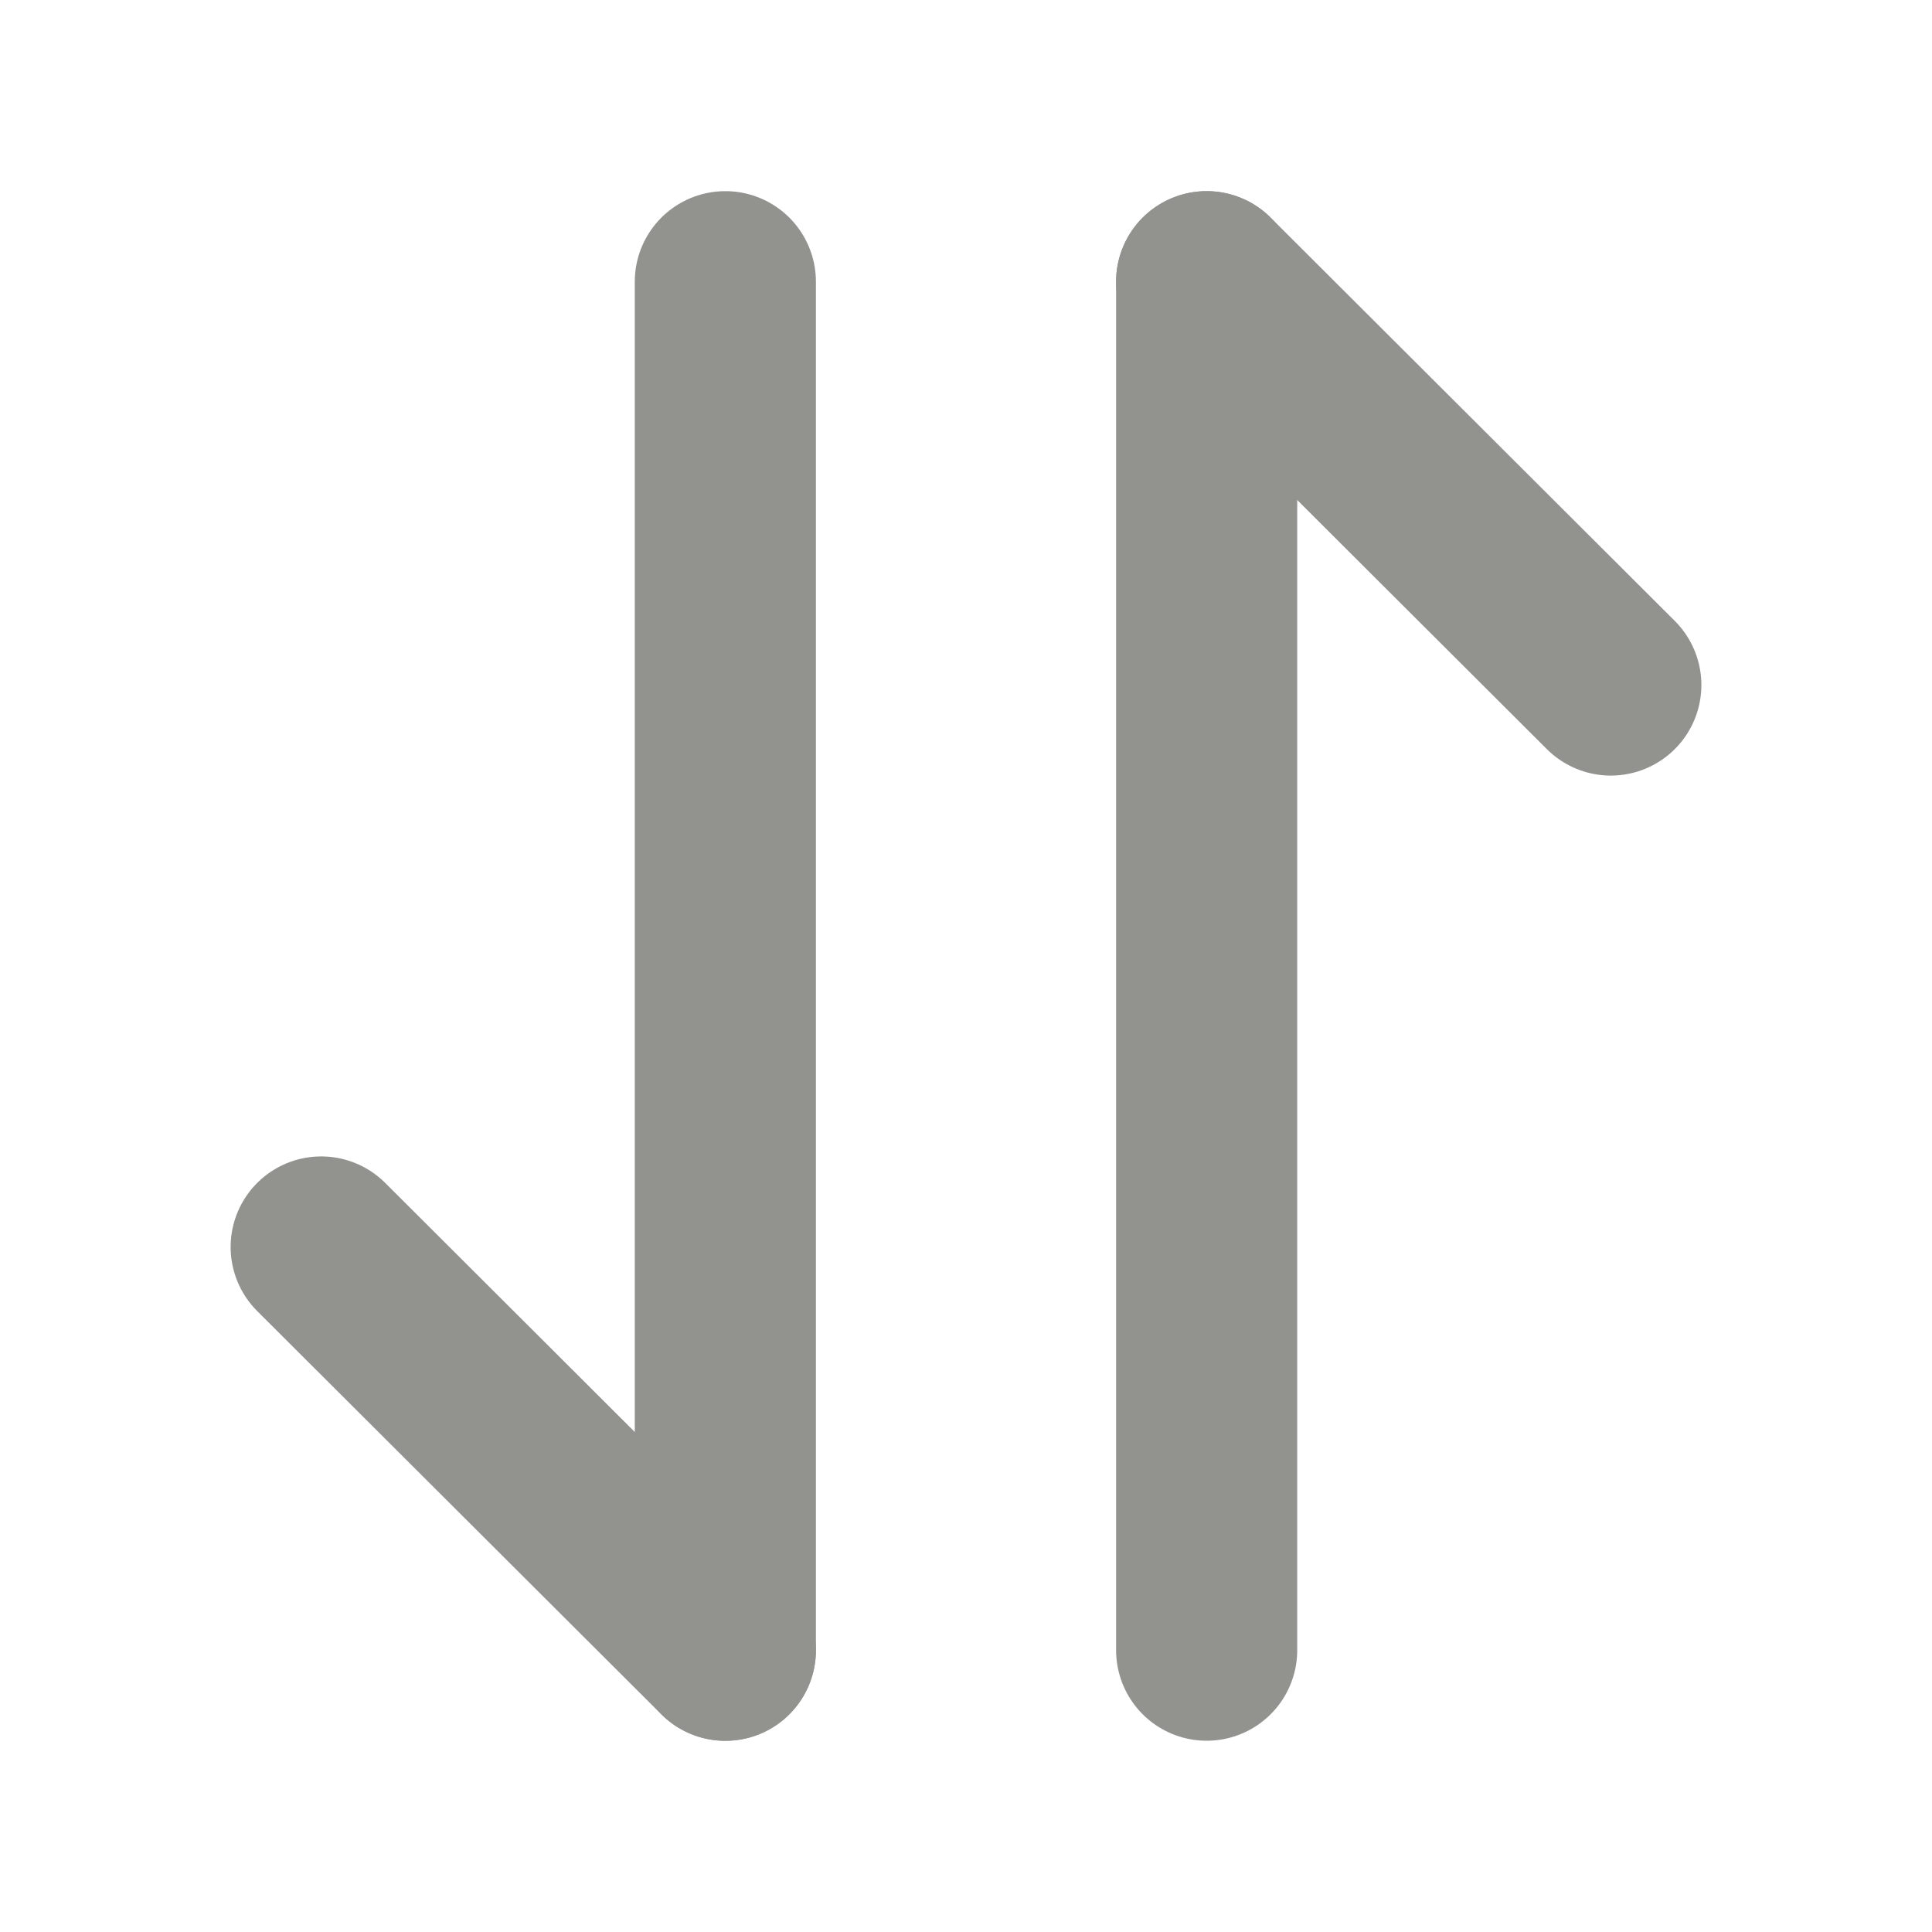
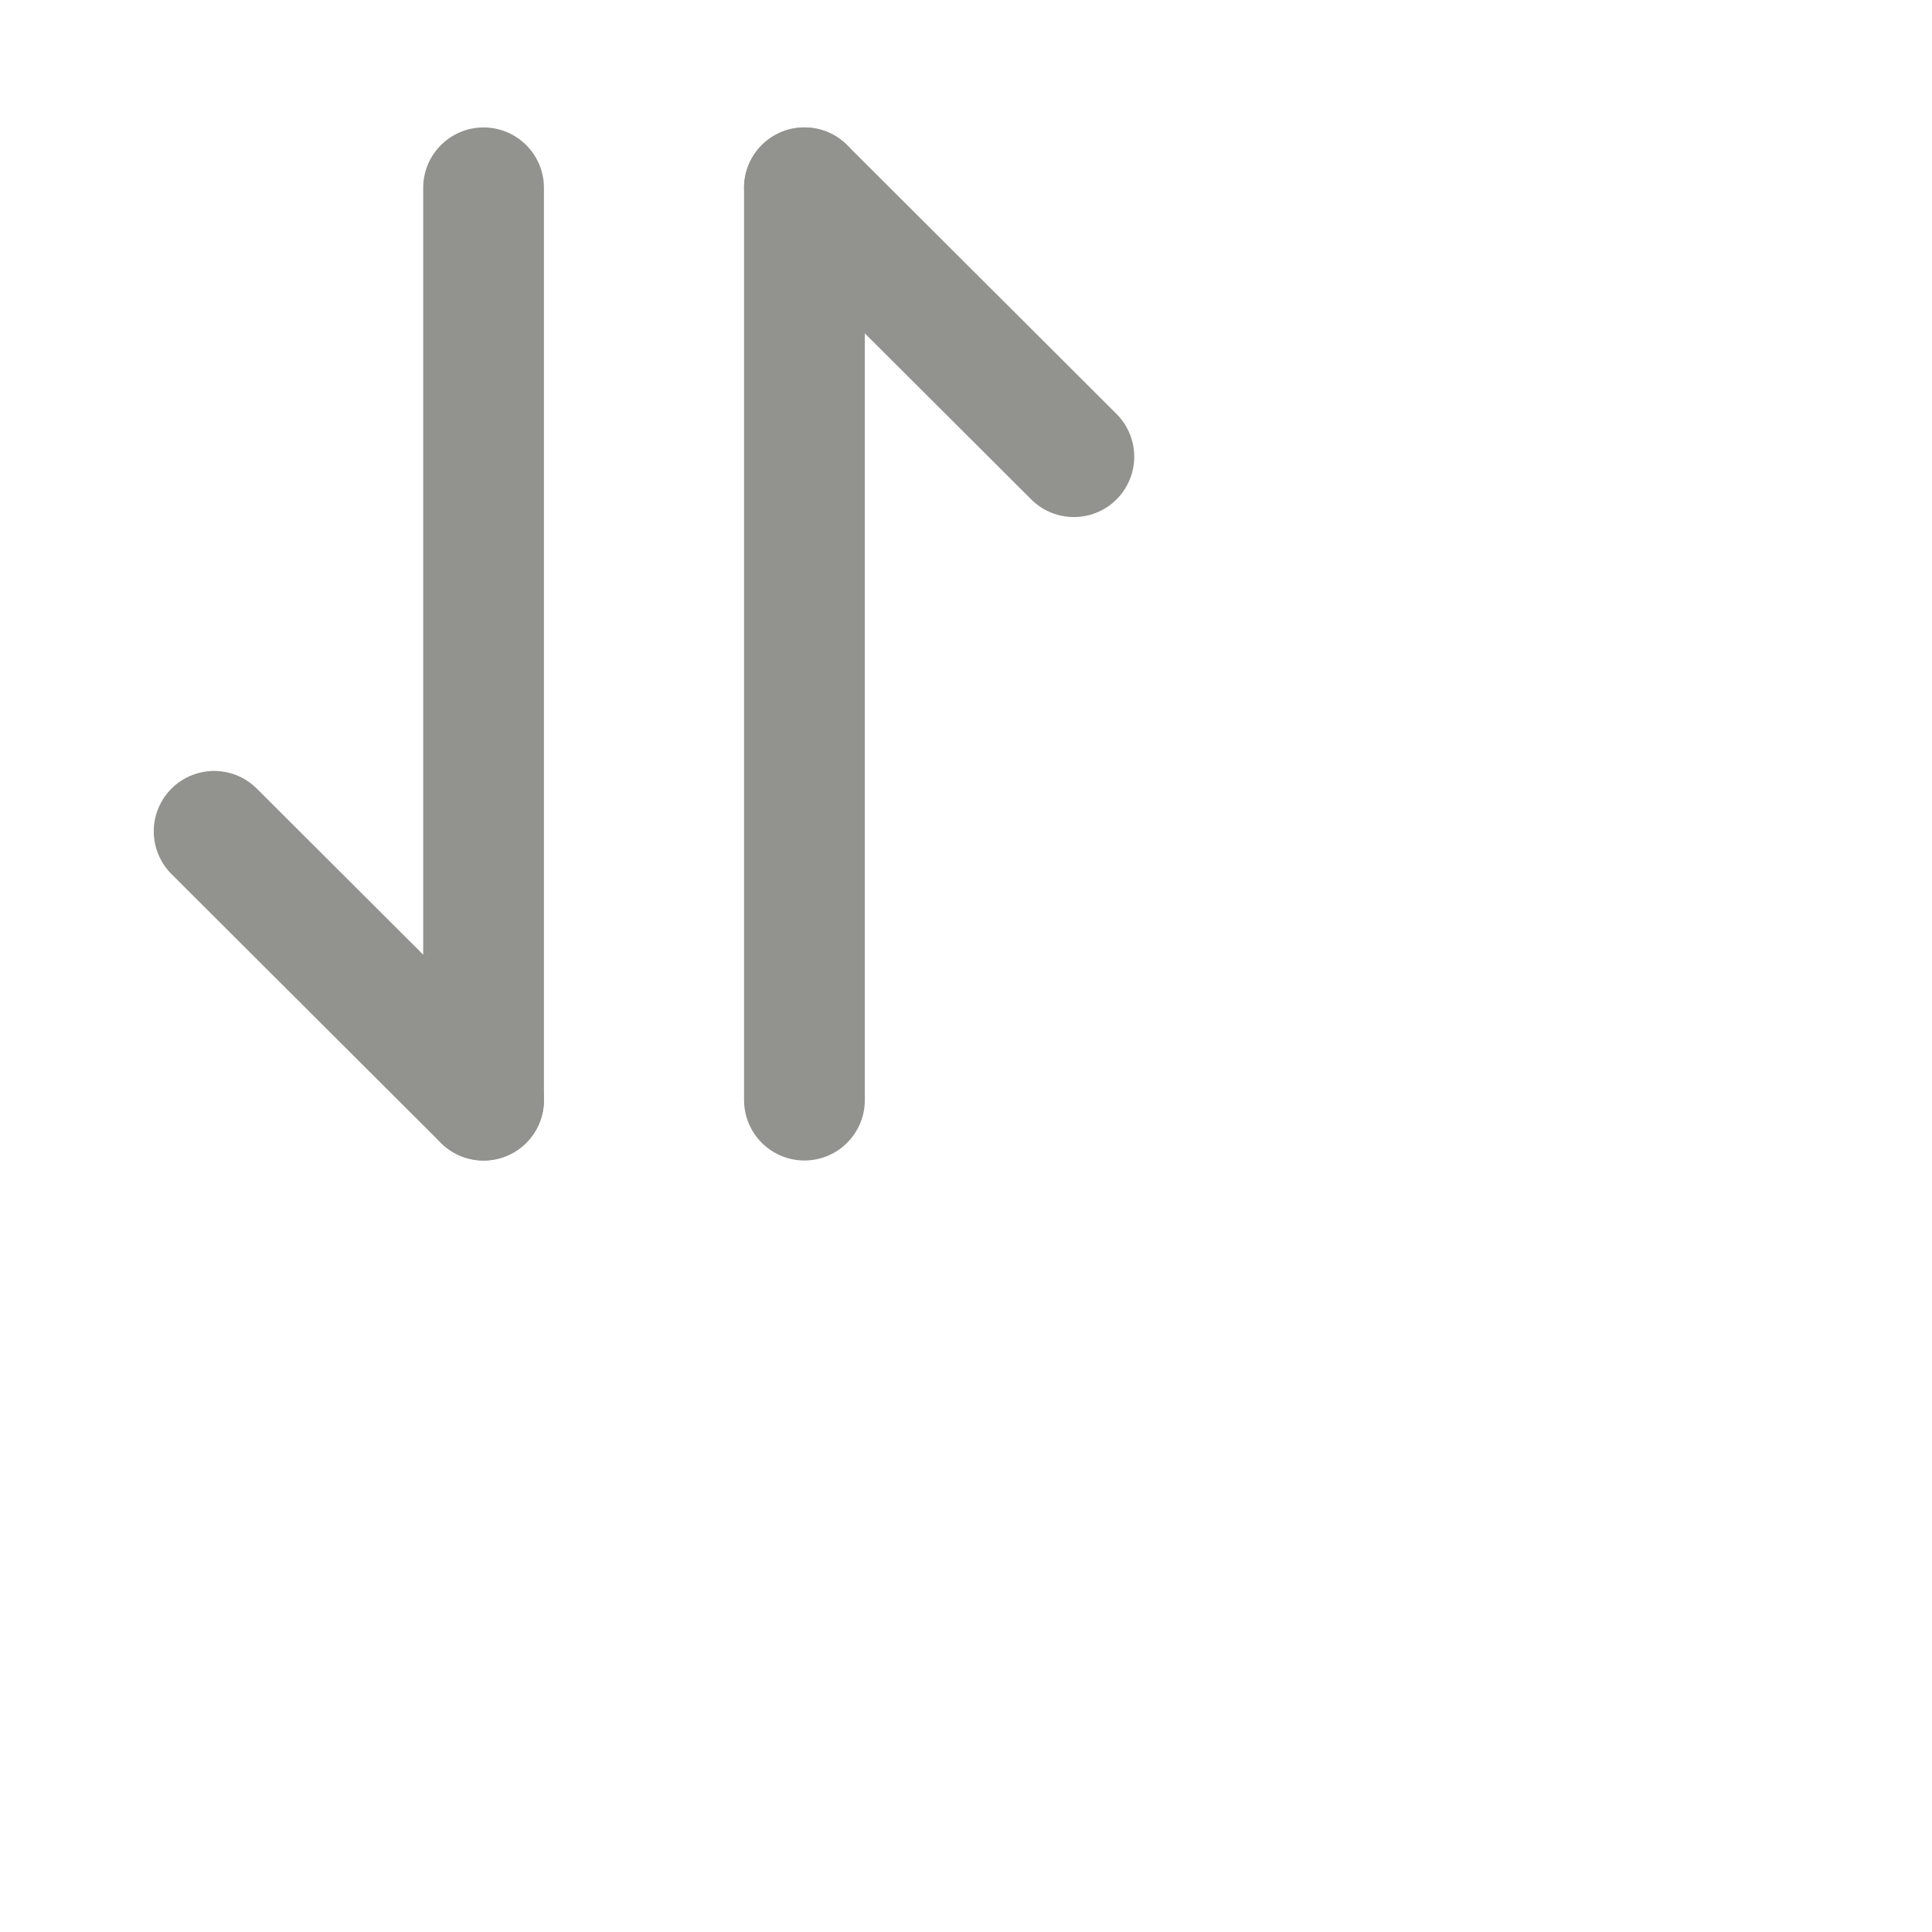
- <svg xmlns="http://www.w3.org/2000/svg" id="frame" width="16" height="16" viewBox="0 0 16 16">
+ <svg xmlns="http://www.w3.org/2000/svg" id="frame" width="24" height="24" viewBox="0 0 24 24">
  <path id="Vector" d="M3.347,3.34,0,0" transform="translate(2.66 10.327)" fill="none" stroke="#92928f" stroke-linecap="round" stroke-linejoin="round" stroke-width="1.5" />
  <path id="Vector-2" data-name="Vector" d="M0,0V11.333" transform="translate(6.007 2.333)" fill="none" stroke="#92928f" stroke-linecap="round" stroke-linejoin="round" stroke-width="1.5" />
  <path id="Vector-3" data-name="Vector" d="M0,0,3.347,3.34" transform="translate(9.993 2.333)" fill="none" stroke="#92928f" stroke-linecap="round" stroke-linejoin="round" stroke-width="1.5" />
  <path id="Vector-4" data-name="Vector" d="M0,11.333V0" transform="translate(9.993 2.333)" fill="none" stroke="#92928f" stroke-linecap="round" stroke-linejoin="round" stroke-width="1.5" />
  <path id="Vector-5" data-name="Vector" d="M0,0H16V16H0Z" transform="translate(16 16) rotate(180)" fill="none" opacity="0" />
</svg>
